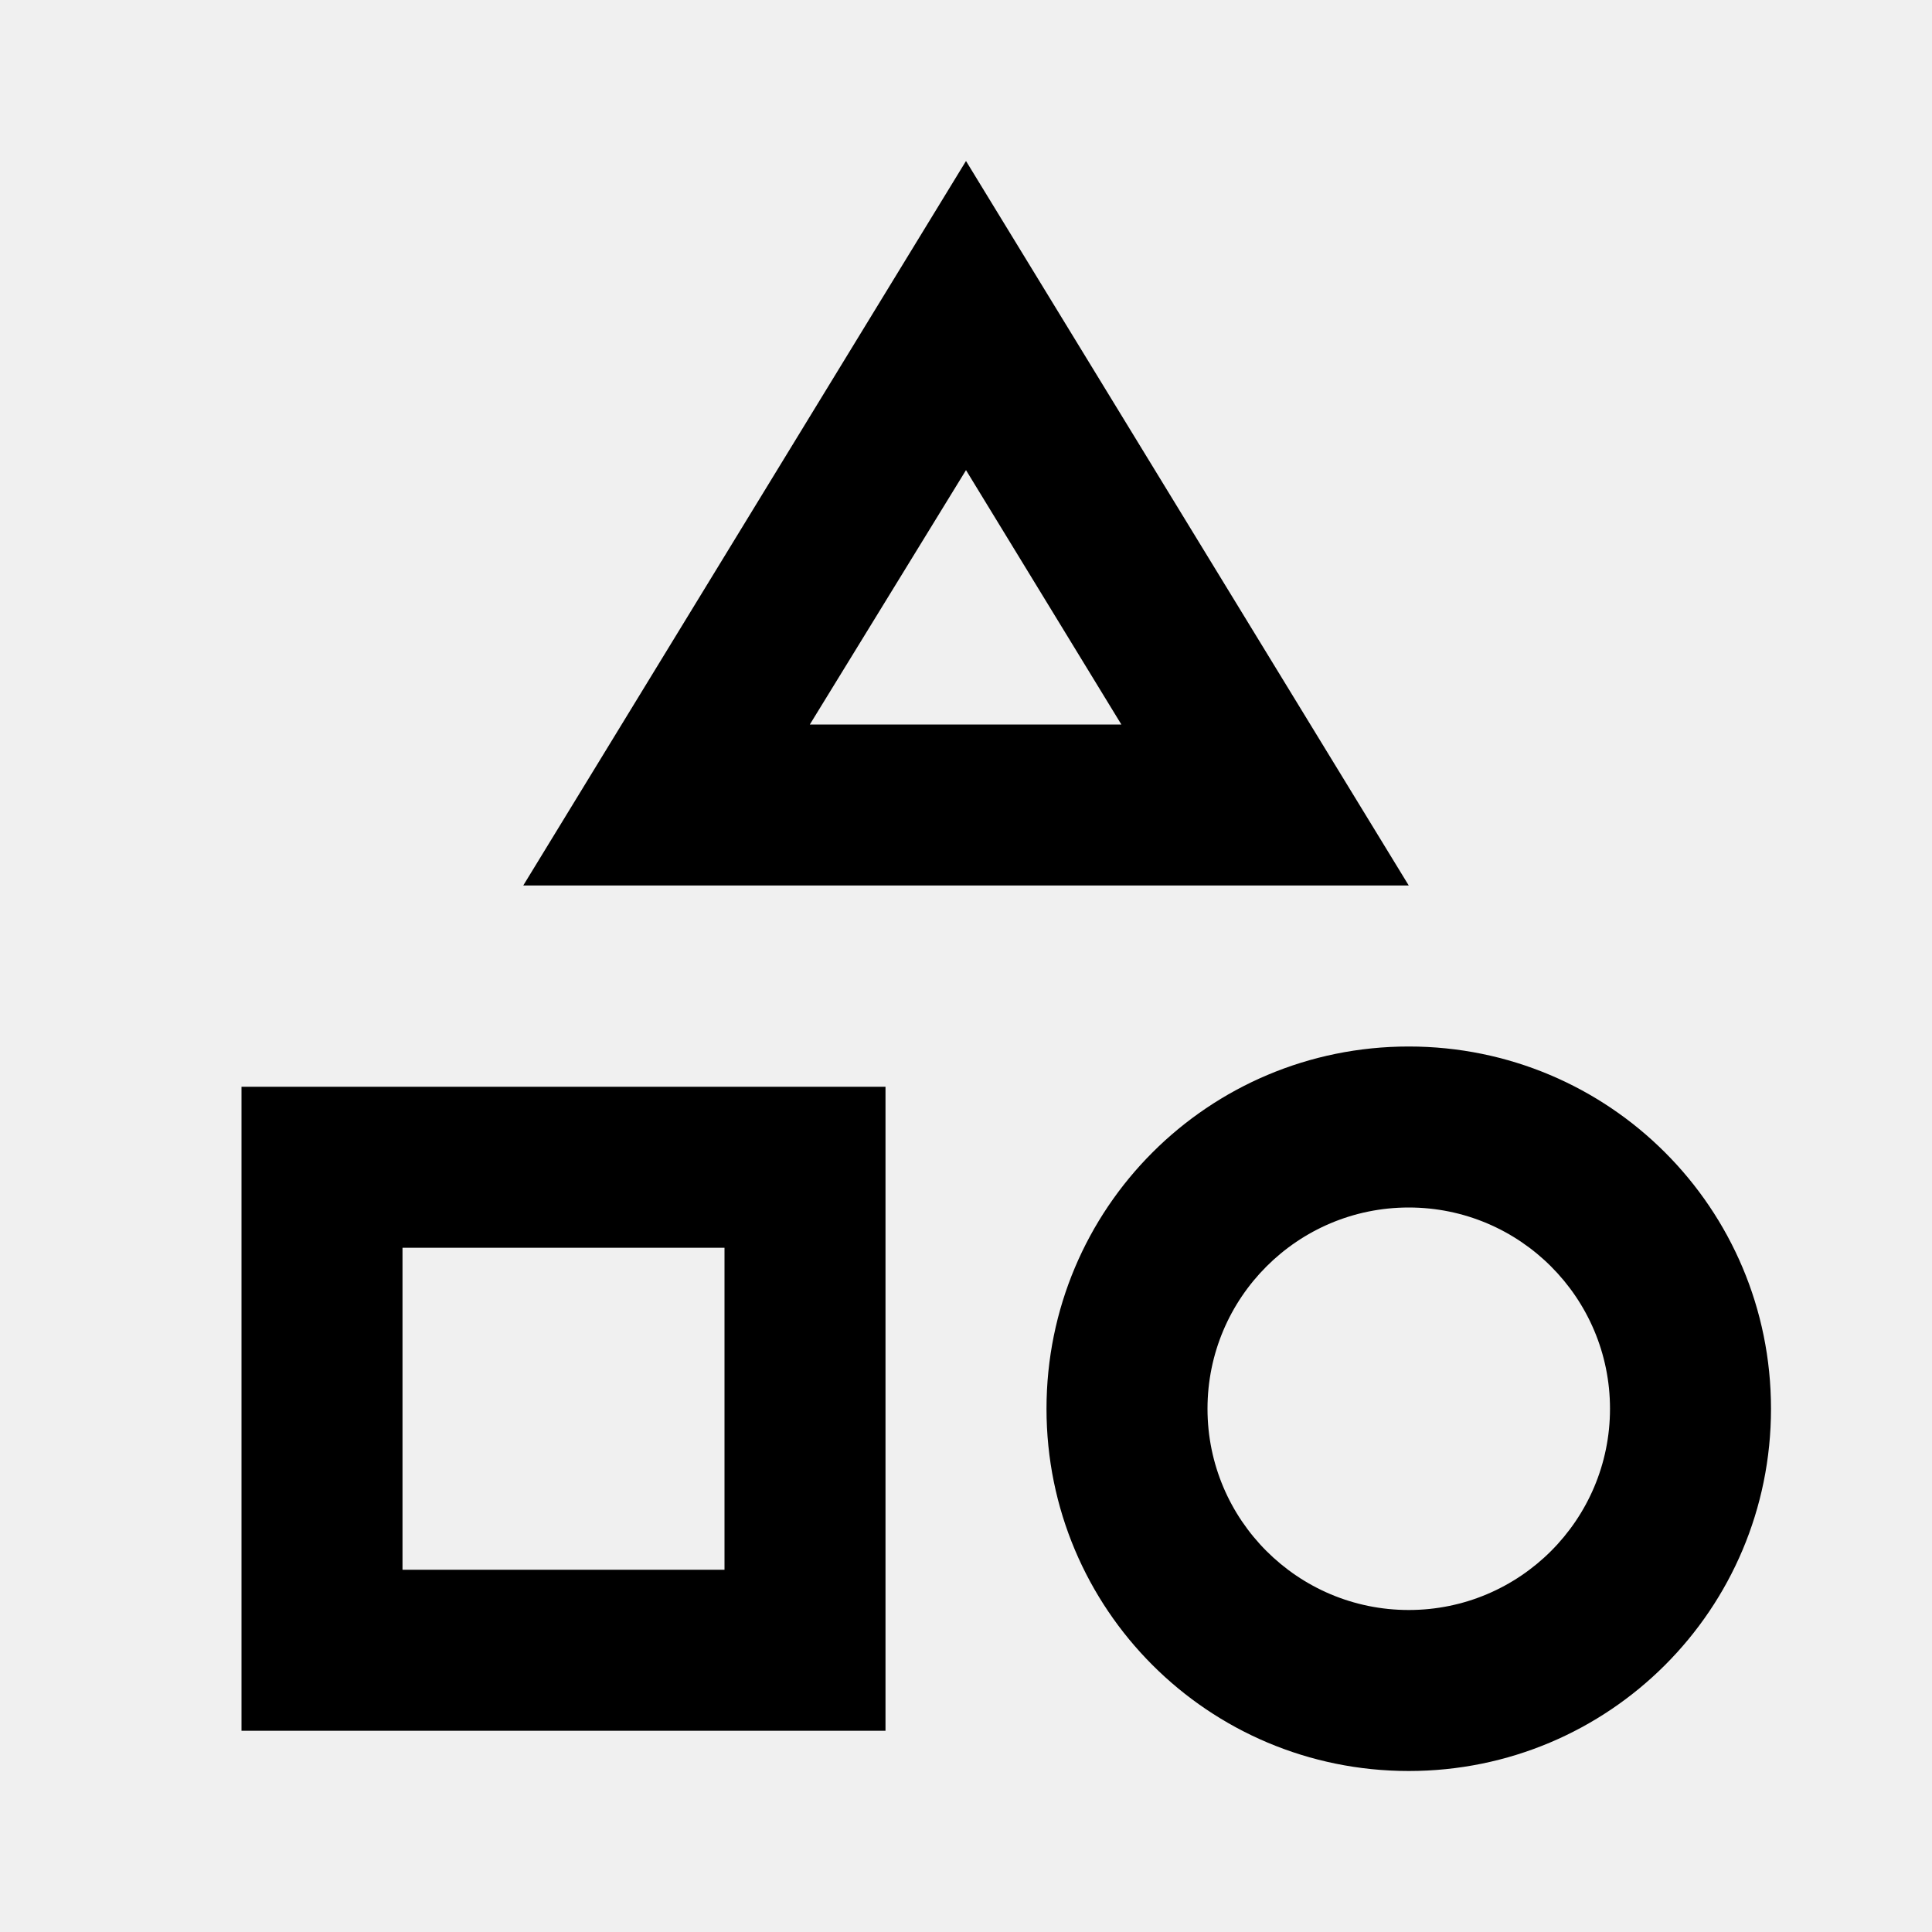
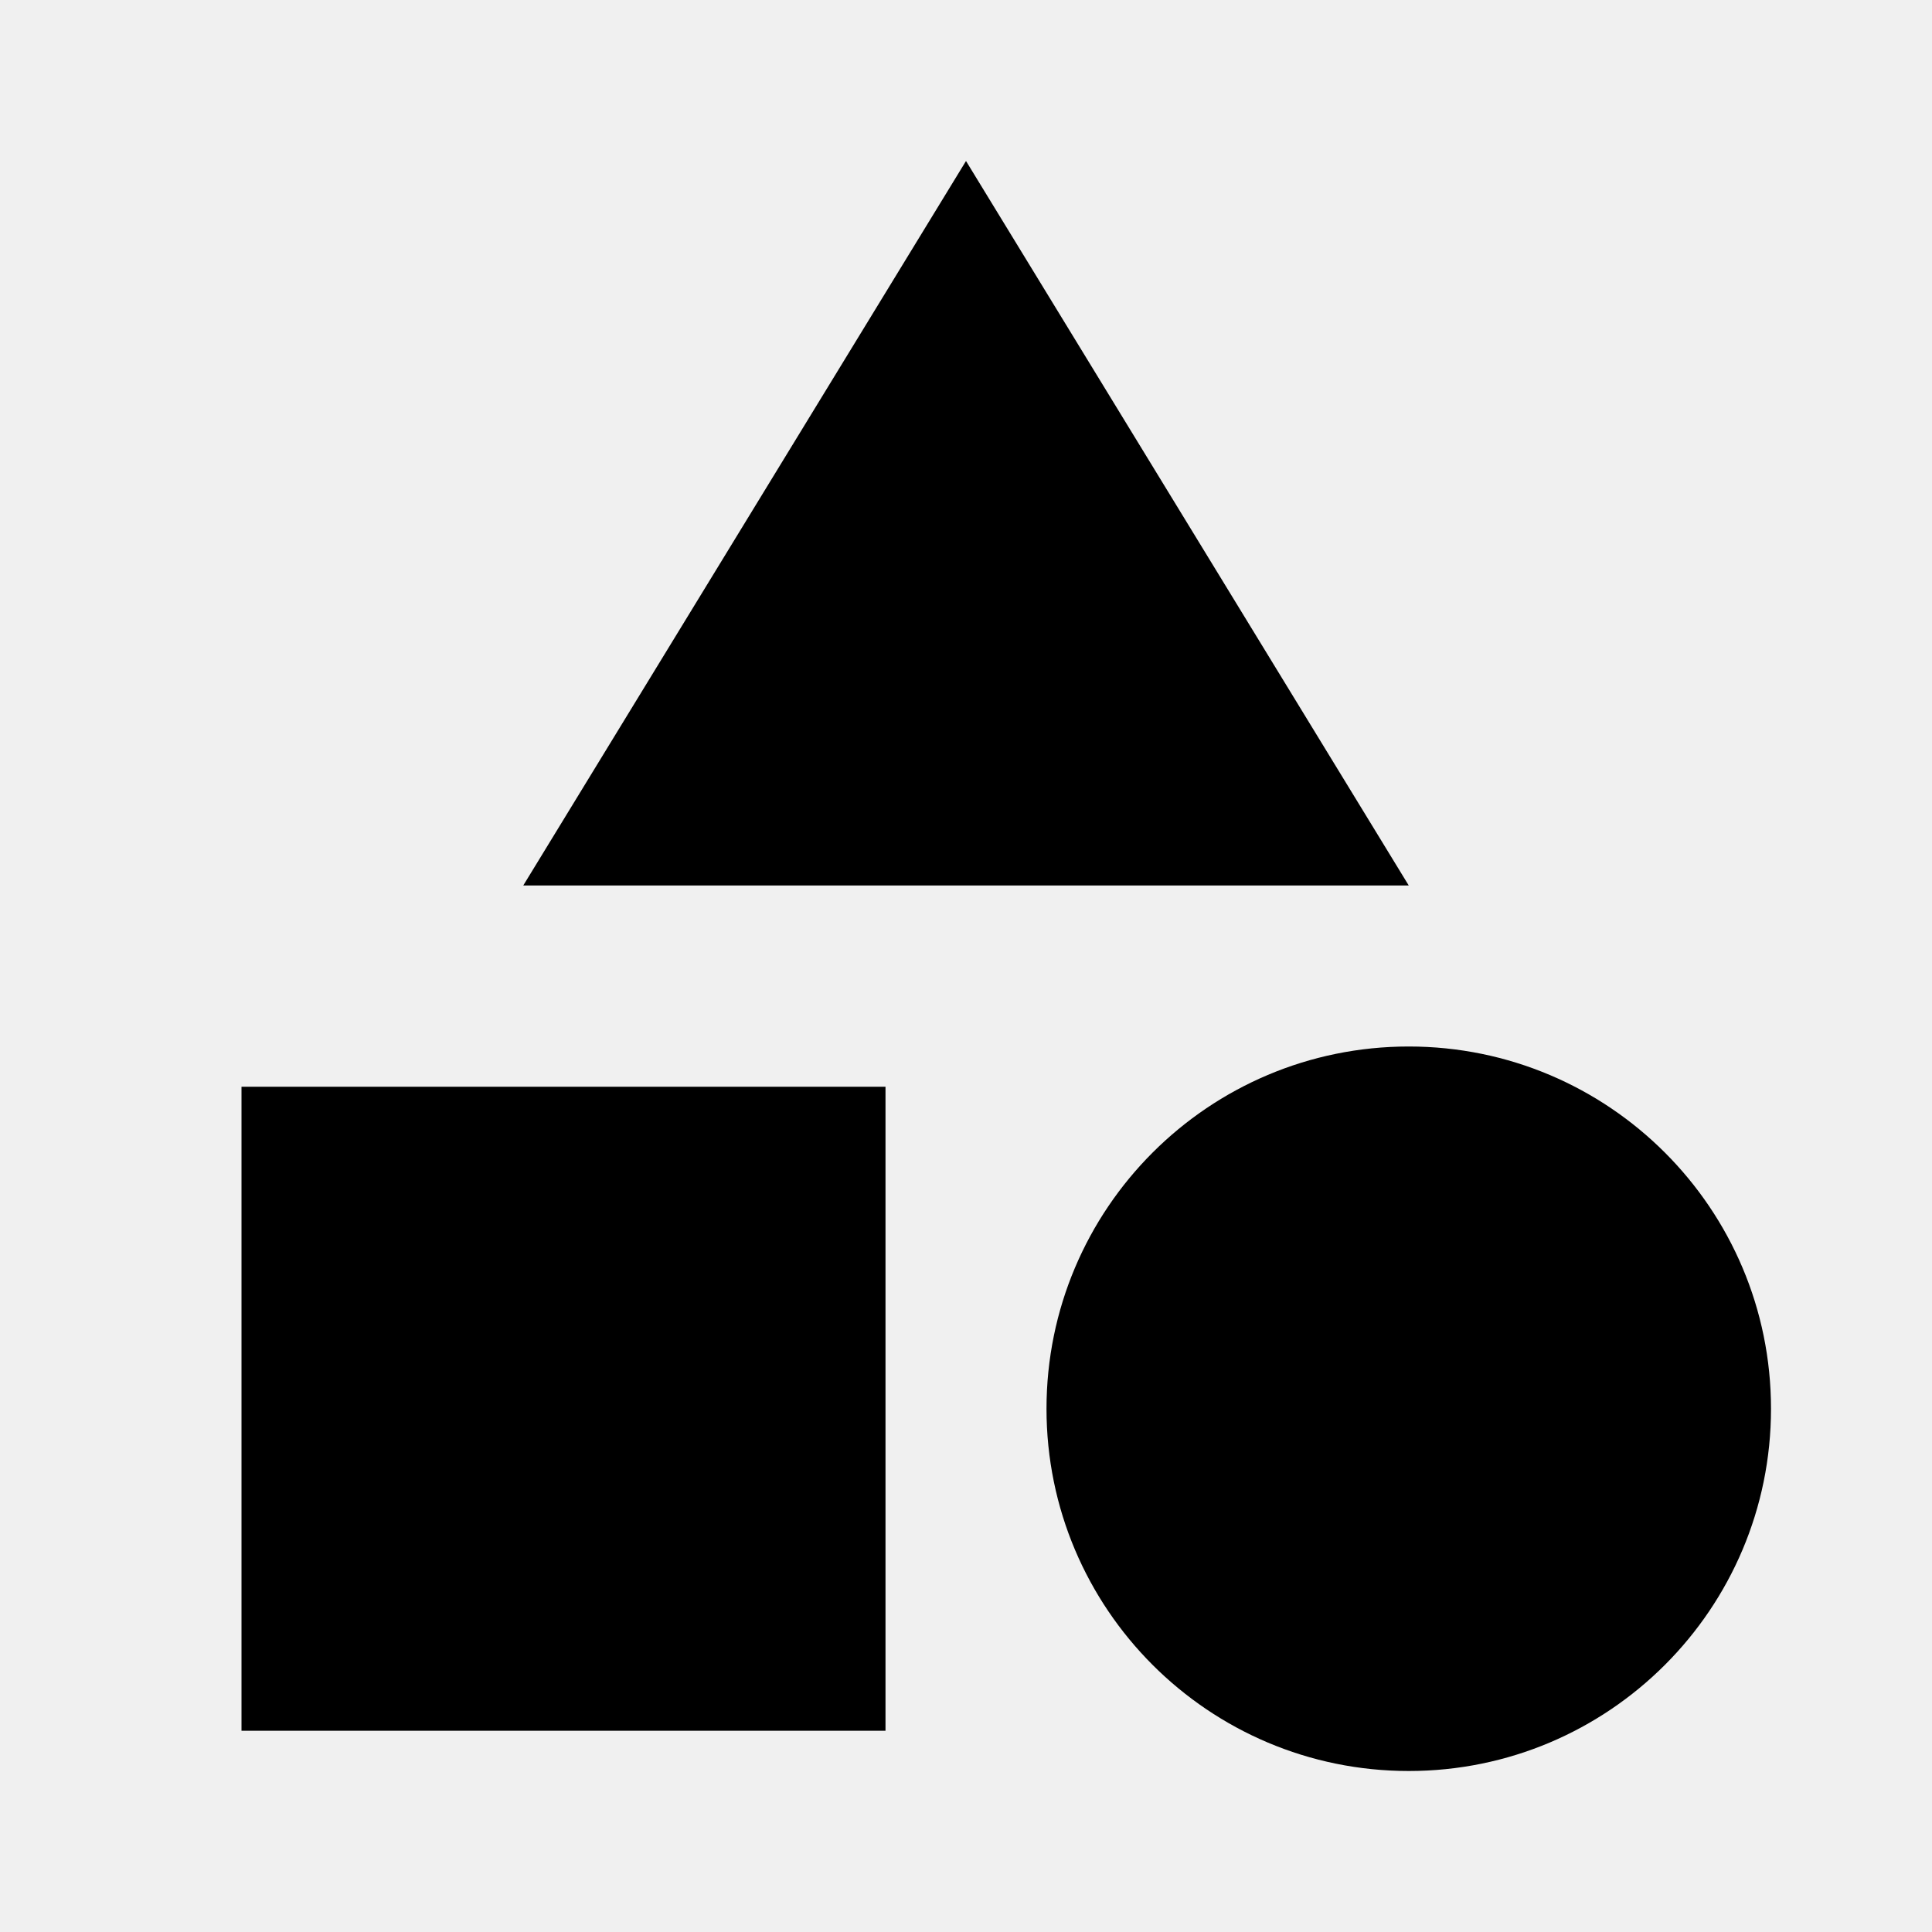
- <svg xmlns="http://www.w3.org/2000/svg" width="24" height="24" viewBox="0 0 24 24" fill="none">
-   <path d="m12 2-5.5 9h11L12 2zm0 3.84L13.93 9h-3.87L12 5.84zM17.5 13c-2.49 0-4.5 2.01-4.5 4.5s2.01 4.5 4.5 4.5 4.5-2.01 4.5-4.5-2.01-4.5-4.5-4.5zm0 7c-1.38 0-2.5-1.12-2.5-2.5s1.12-2.5 2.5-2.5 2.5 1.12 2.5 2.5-1.12 2.5-2.5 2.5zM3 21.5h8v-8H3v8zm2-6h4v4H5v-4z" fill="black" />
+ <svg xmlns="http://www.w3.org/2000/svg" width="18" height="18" viewBox="0 0 18 18" fill="none">
+   <g clip-path="url(#clip0_455_16301)">
+     <path d="M9 1.5L4.875 8.25H13.125L9 1.5Z" fill="black" />
+     <path d="M13.125 16.5C14.989 16.5 16.5 14.989 16.5 13.125C16.5 11.261 14.989 9.75 13.125 9.75C11.261 9.75 9.75 11.261 9.75 13.125C9.75 14.989 11.261 16.5 13.125 16.5Z" fill="black" />
+     <path d="M2.25 10.125H8.25V16.125H2.25V10.125Z" fill="black" />
+   </g>
+   <defs>
+     <clipPath id="clip0_455_16301">
+       <rect width="18" height="18" fill="white" />
+     </clipPath>
+   </defs>
</svg>
